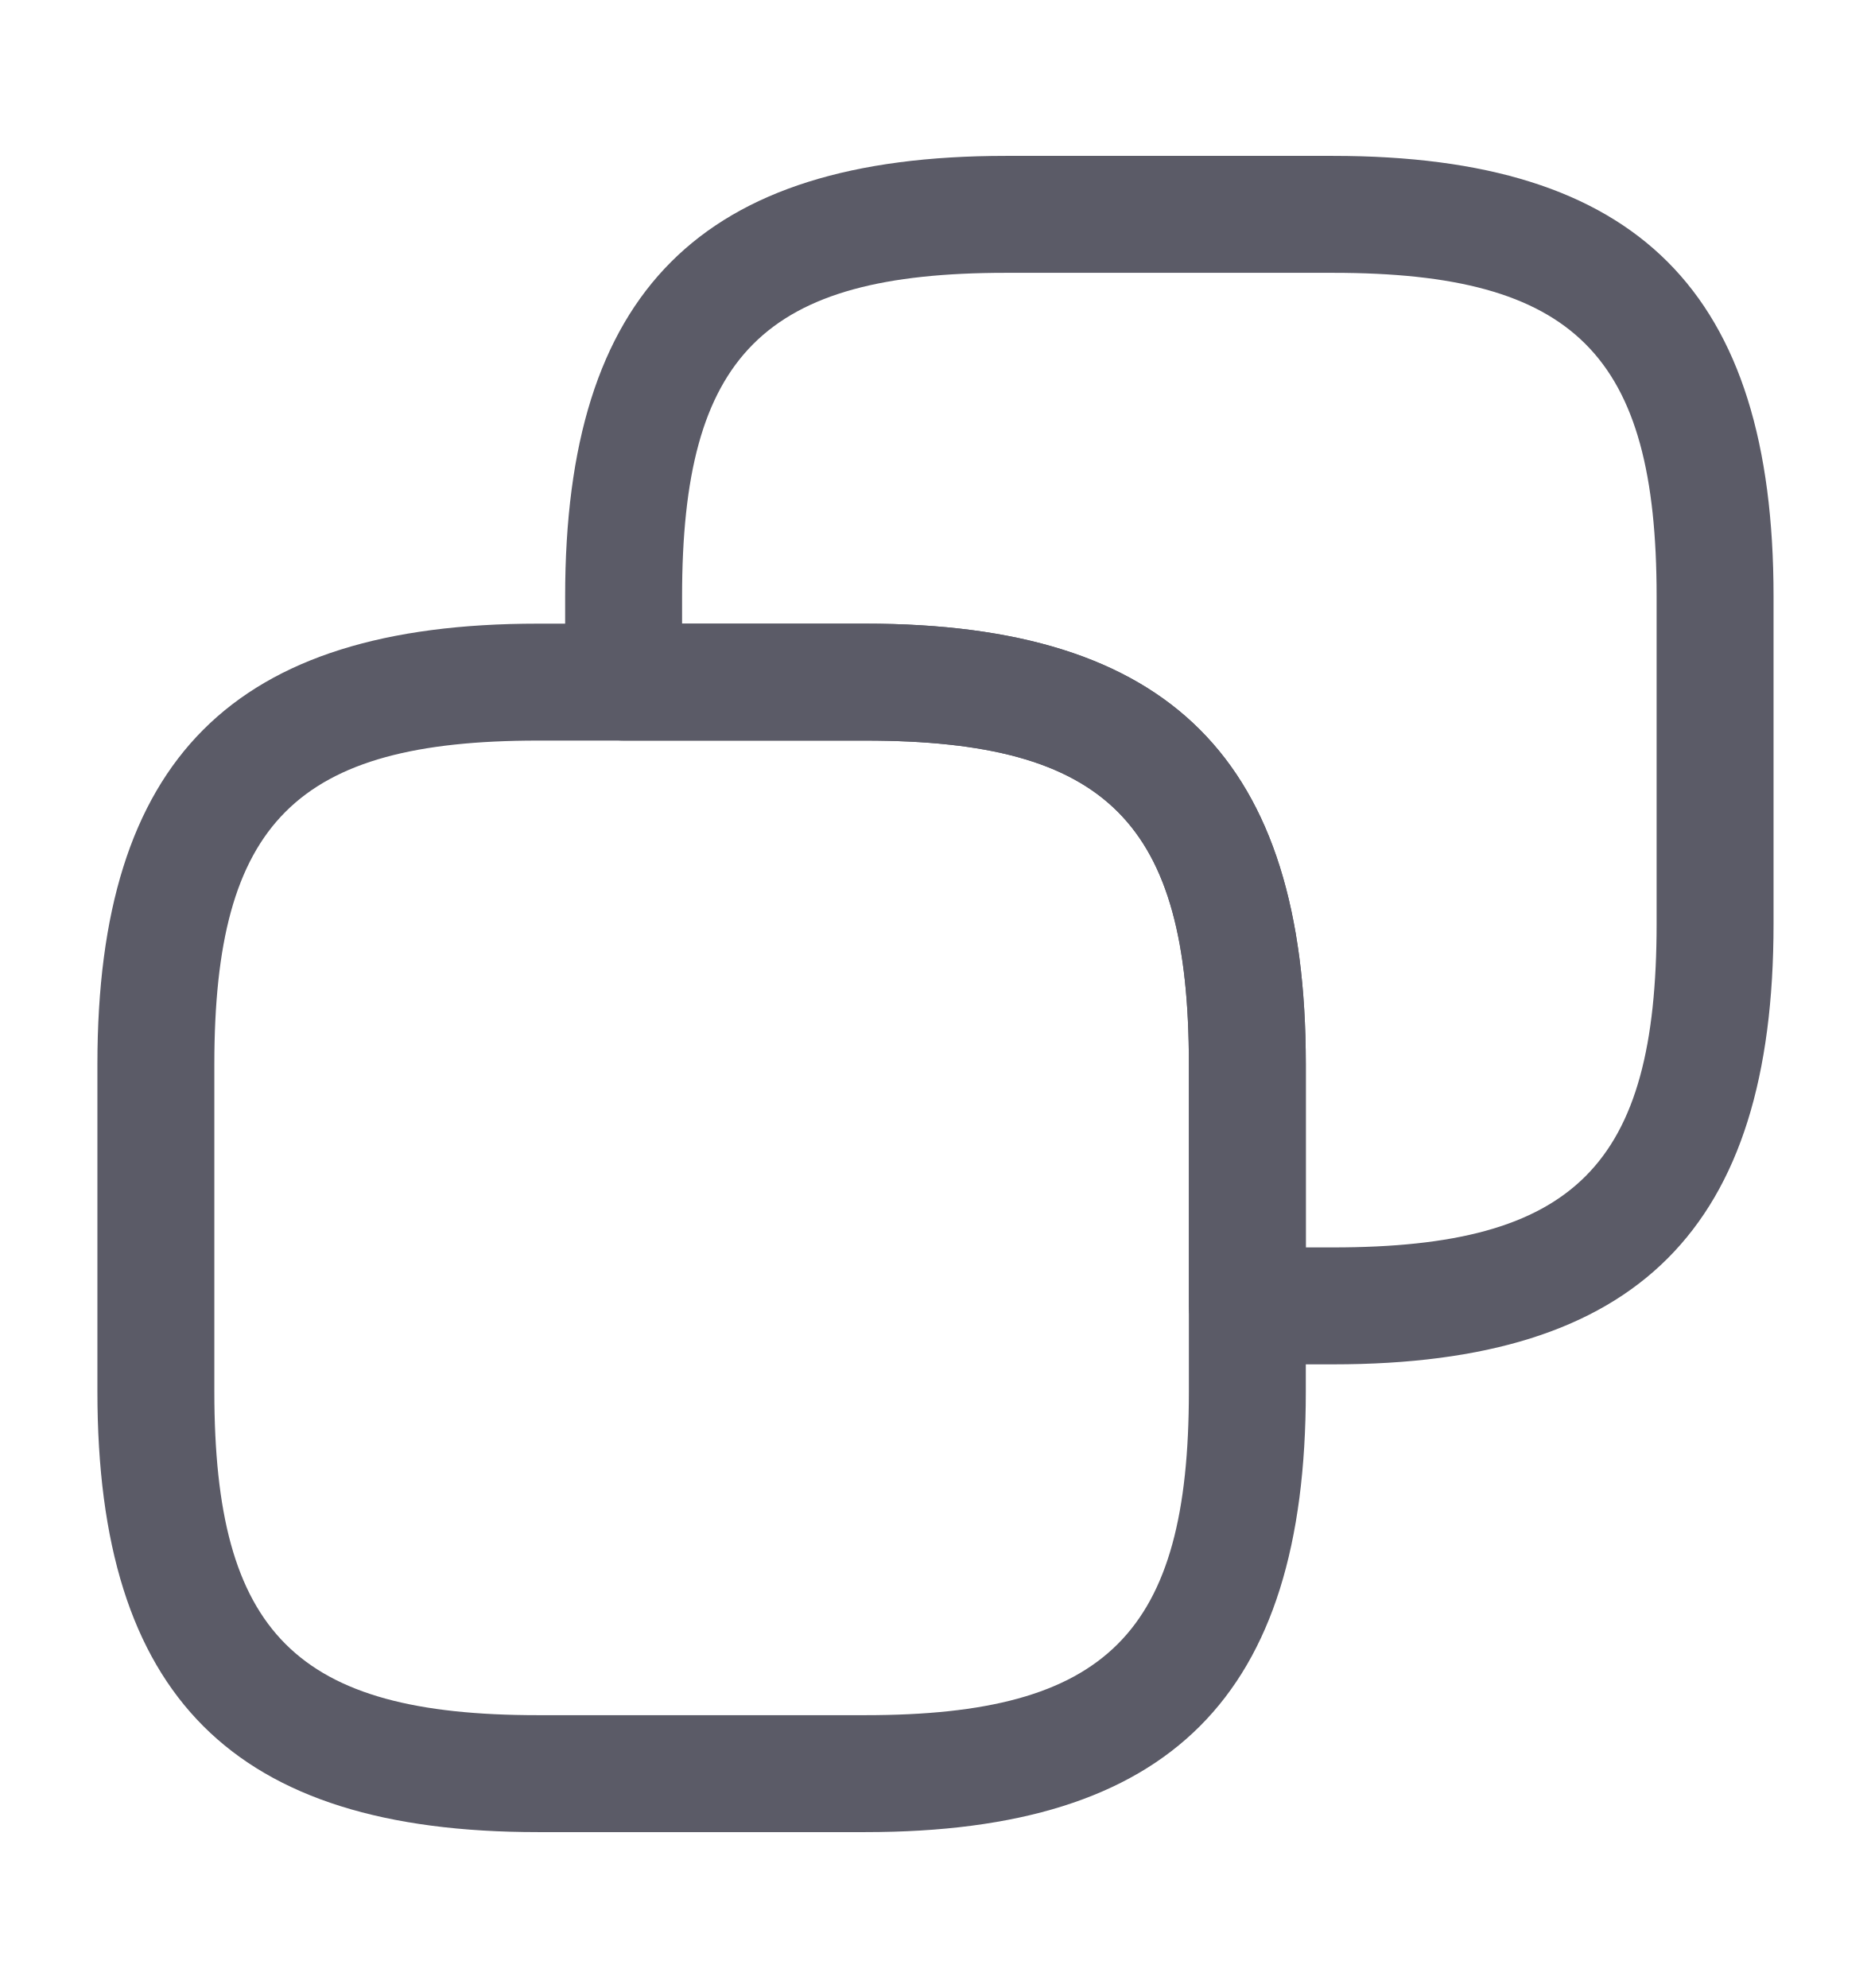
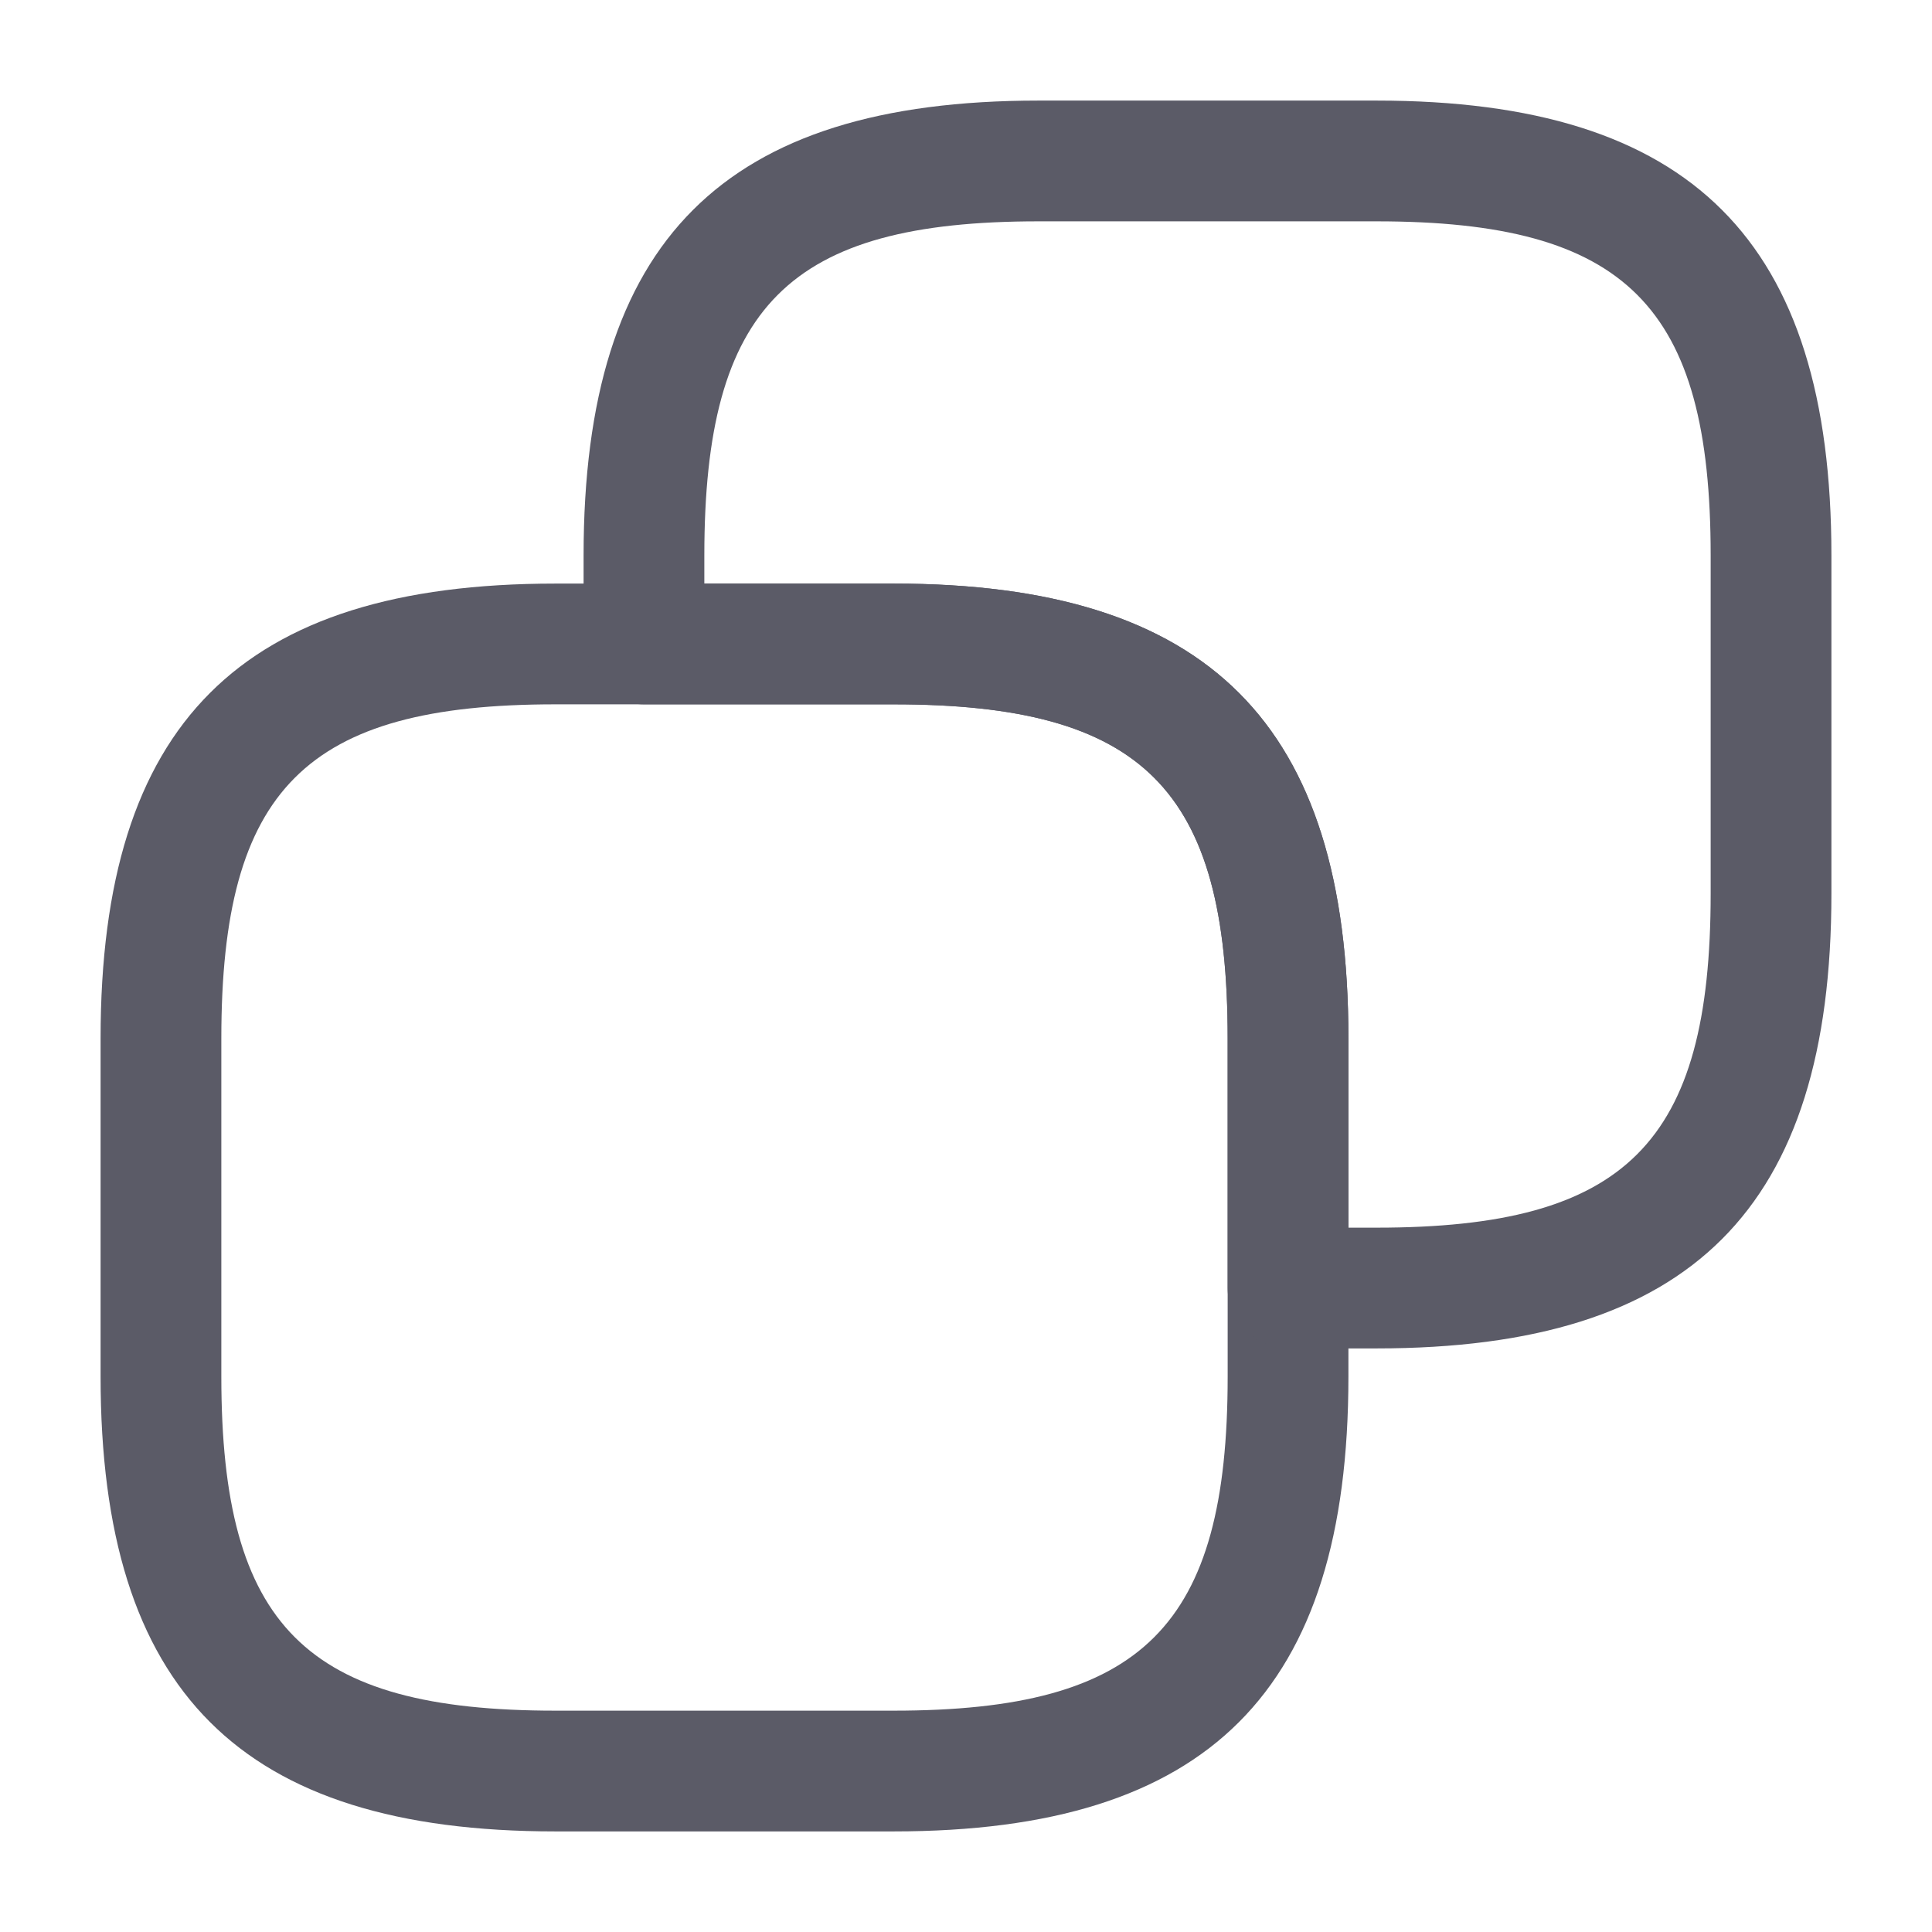
- <svg xmlns="http://www.w3.org/2000/svg" width="16" height="17" viewBox="0 0 16 17" fill="none">
-   <mask id="mask0_2194_31996" style="mask-type:alpha" maskUnits="userSpaceOnUse" x="0" y="0" width="16" height="17">
-     <path d="M7.4 15.667H4.6C1.994 15.667 0.833 14.507 0.833 11.9V9.1C0.833 6.494 1.994 5.333 4.6 5.333H7.4C10.007 5.333 11.167 6.494 11.167 9.1V11.9C11.167 14.507 10.007 15.667 7.4 15.667ZM4.6 6.333C2.534 6.333 1.833 7.034 1.833 9.1V11.9C1.833 13.967 2.534 14.667 4.6 14.667H7.4C9.467 14.667 10.167 13.967 10.167 11.9V9.1C10.167 7.034 9.467 6.333 7.4 6.333H4.6Z" fill="#292D32" />
-     <path d="M11.4 11.667H10.667C10.393 11.667 10.167 11.44 10.167 11.167V9.1C10.167 7.034 9.467 6.333 7.4 6.333H5.333C5.06 6.333 4.833 6.107 4.833 5.833V5.1C4.833 2.494 5.994 1.333 8.6 1.333H11.4C14.007 1.333 15.167 2.494 15.167 5.1V7.9C15.167 10.507 14.007 11.667 11.4 11.667ZM11.167 10.667H11.4C13.467 10.667 14.167 9.967 14.167 7.9V5.1C14.167 3.034 13.467 2.333 11.4 2.333H8.6C6.534 2.333 5.833 3.034 5.833 5.1V5.333H7.4C10.007 5.333 11.167 6.494 11.167 9.1V10.667Z" fill="#292D32" />
-   </mask>
-   <g mask="url(#mask0_2194_31996)">
-     <rect y="0.5" width="16" height="16" fill="#5B5B67" />
-   </g>
+ <svg xmlns="http://www.w3.org/2000/svg" width="16" height="16" viewBox="0 0 16 16" fill="none">
+   <path d="M7.4 15.167H4.6C1.993 15.167 0.833 14.007 0.833 11.4V8.6C0.833 5.993 1.993 4.833 4.6 4.833H7.4C10.007 4.833 11.167 5.993 11.167 8.6V11.4C11.167 14.007 10.007 15.167 7.4 15.167ZM4.6 5.833C2.533 5.833 1.833 6.533 1.833 8.6V11.4C1.833 13.467 2.533 14.167 4.6 14.167H7.4C9.467 14.167 10.167 13.467 10.167 11.4V8.6C10.167 6.533 9.467 5.833 7.4 5.833H4.6V5.833Z" fill="#5B5B67" />
+   <path d="M11.4 11.167H10.667C10.393 11.167 10.167 10.94 10.167 10.667V8.6C10.167 6.533 9.467 5.833 7.4 5.833H5.333C5.06 5.833 4.833 5.607 4.833 5.333V4.6C4.833 1.993 5.993 0.833 8.6 0.833H11.4C14.007 0.833 15.167 1.993 15.167 4.6V7.4C15.167 10.007 14.007 11.167 11.4 11.167ZM11.167 10.167H11.4C13.467 10.167 14.167 9.467 14.167 7.4V4.6C14.167 2.533 13.467 1.833 11.4 1.833H8.6C6.533 1.833 5.833 2.533 5.833 4.6V4.833H7.4C10.007 4.833 11.167 5.993 11.167 8.6V10.167Z" fill="#5B5B67" />
</svg>
